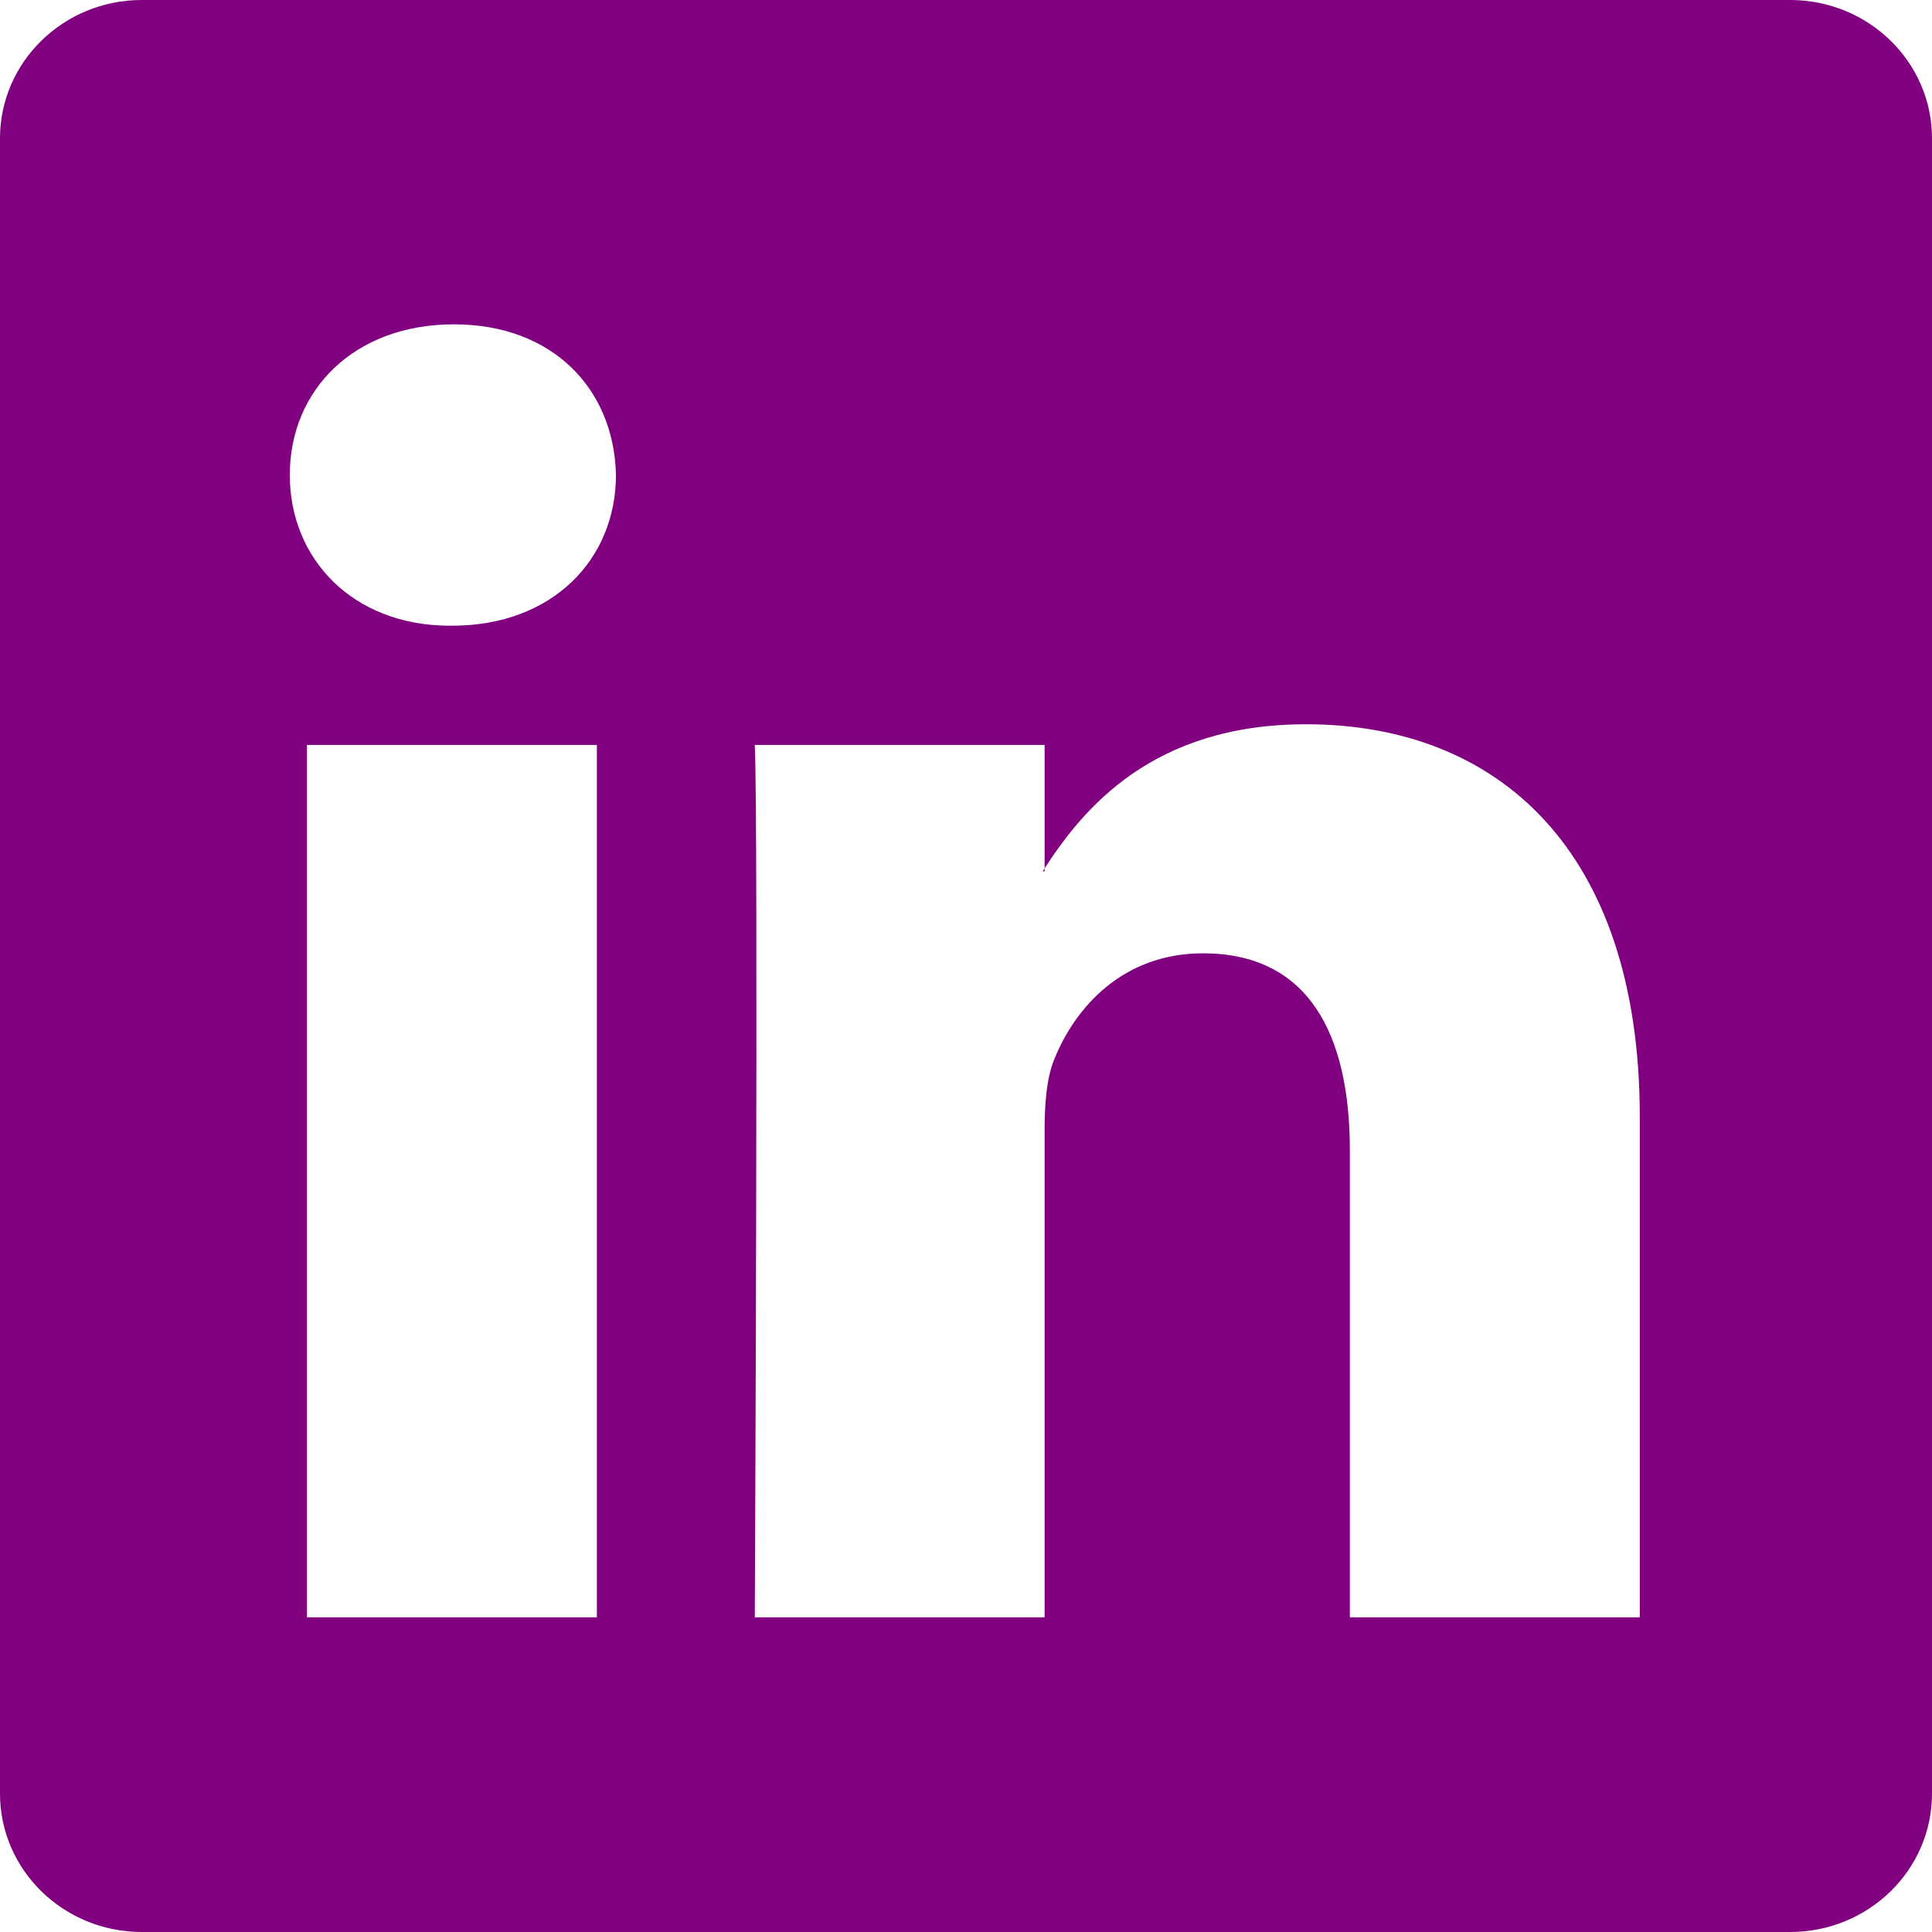
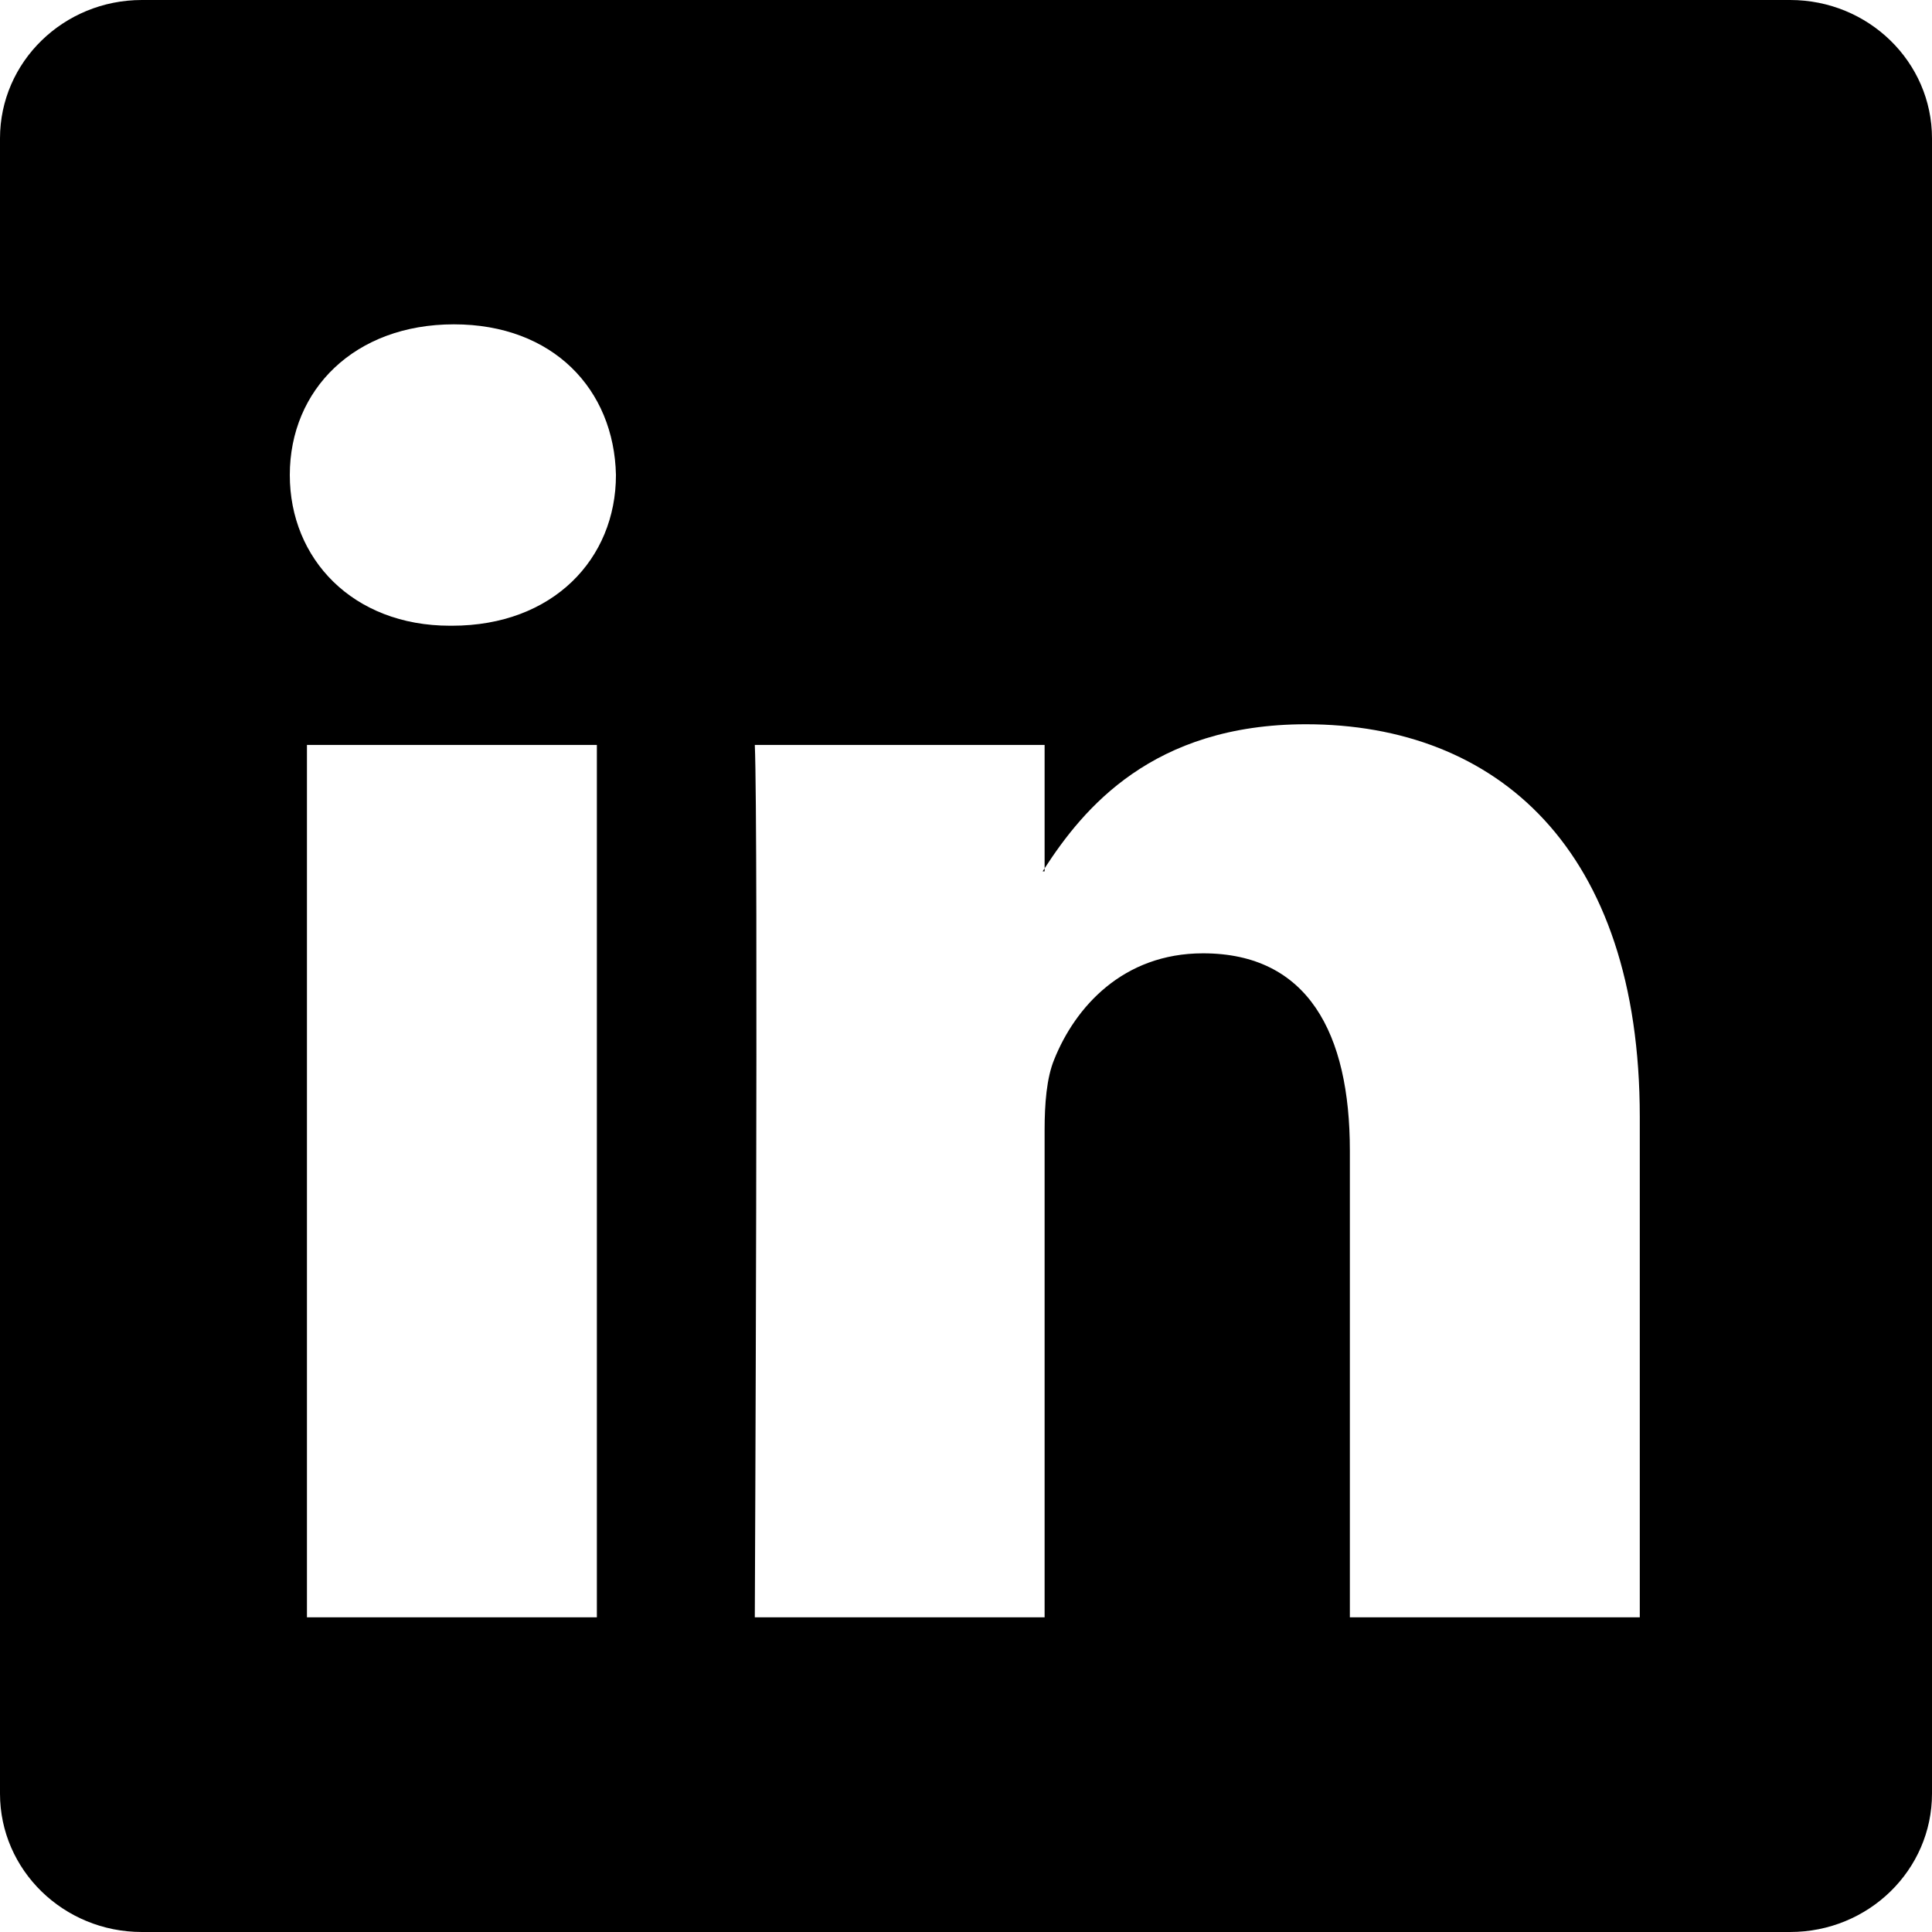
- <svg xmlns="http://www.w3.org/2000/svg" width="16" height="16" fill="purple" class="bi bi-linkedin" viewBox="0 0 16 16">
+ <svg xmlns="http://www.w3.org/2000/svg" width="16" height="16" fill="" class="bi bi-linkedin" viewBox="0 0 16 16">
  <path d="M0 1.146C0 .513.526 0 1.175 0h13.65C15.474 0 16 .513 16 1.146v13.708c0 .633-.526 1.146-1.175 1.146H1.175C.526 16 0 15.487 0 14.854zm4.943 12.248V6.169H2.542v7.225zm-1.2-8.212c.837 0 1.358-.554 1.358-1.248-.015-.709-.52-1.248-1.342-1.248S2.4 3.226 2.4 3.934c0 .694.521 1.248 1.327 1.248zm4.908 8.212V9.359c0-.216.016-.432.08-.586.173-.431.568-.878 1.232-.878.869 0 1.216.662 1.216 1.634v3.865h2.401V9.25c0-2.22-1.184-3.252-2.764-3.252-1.274 0-1.845.7-2.165 1.193v.025h-.016l.016-.025V6.169h-2.4c.03.678 0 7.225 0 7.225z" />
</svg>
